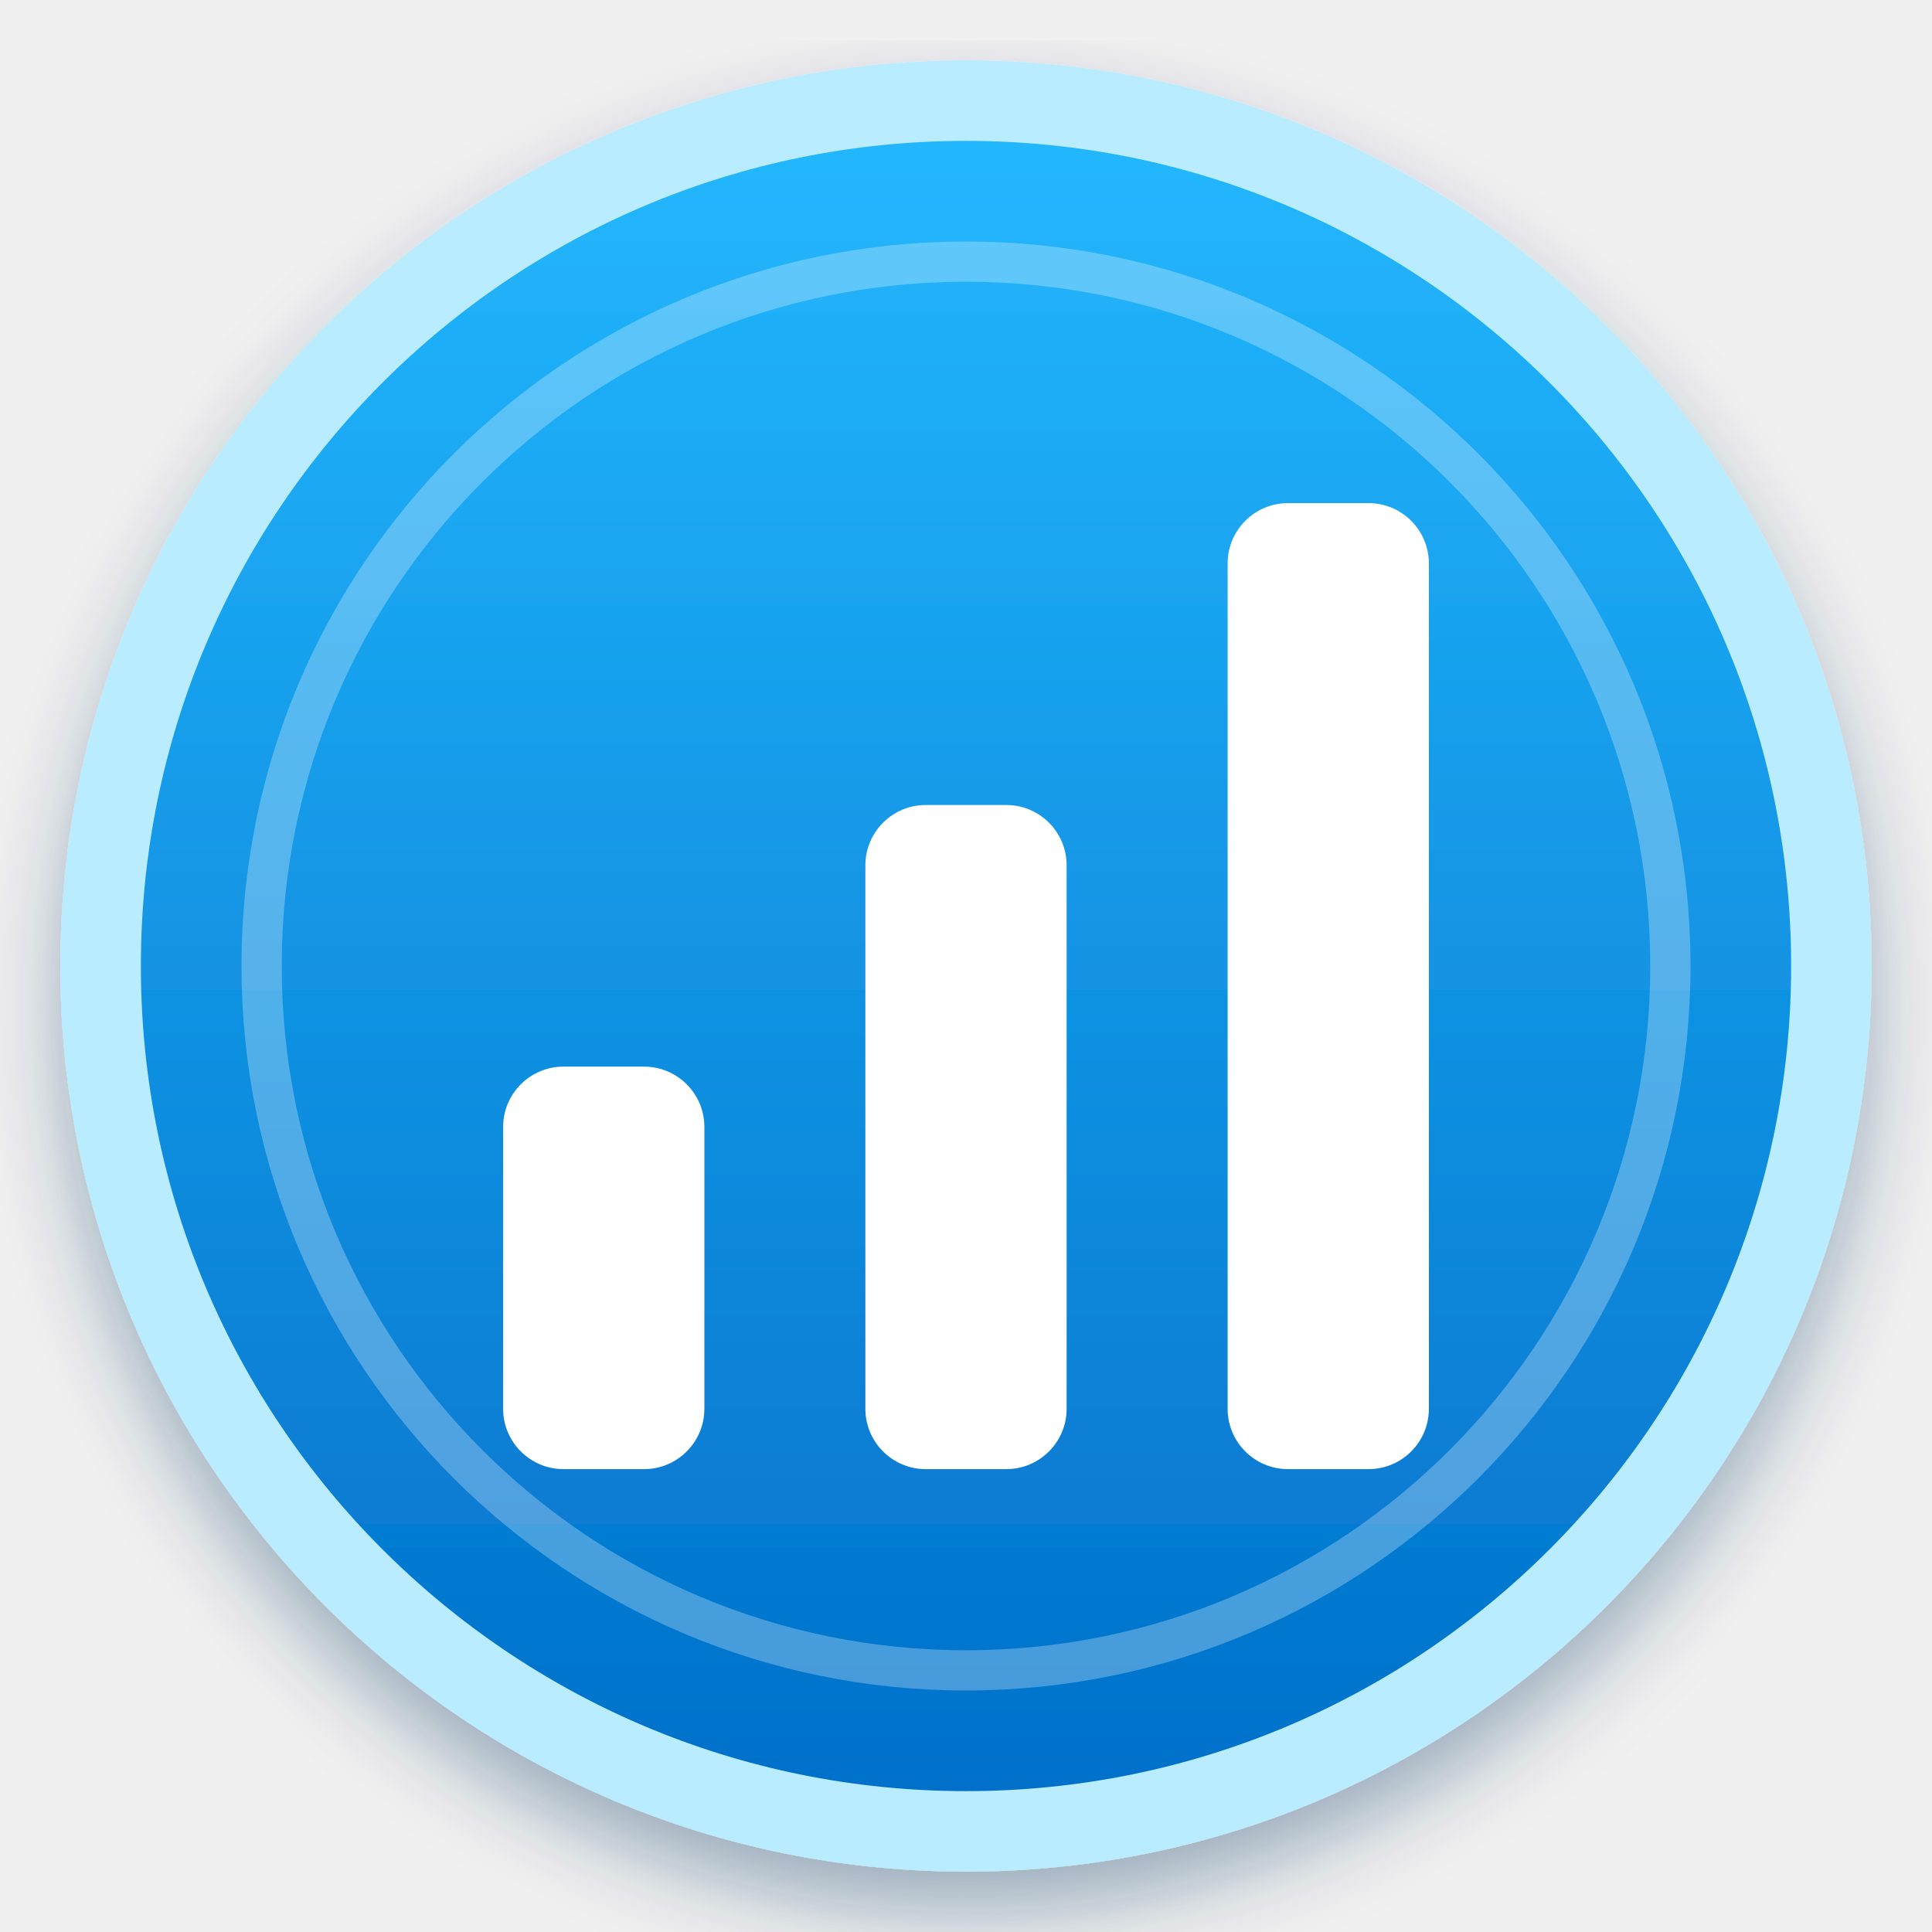
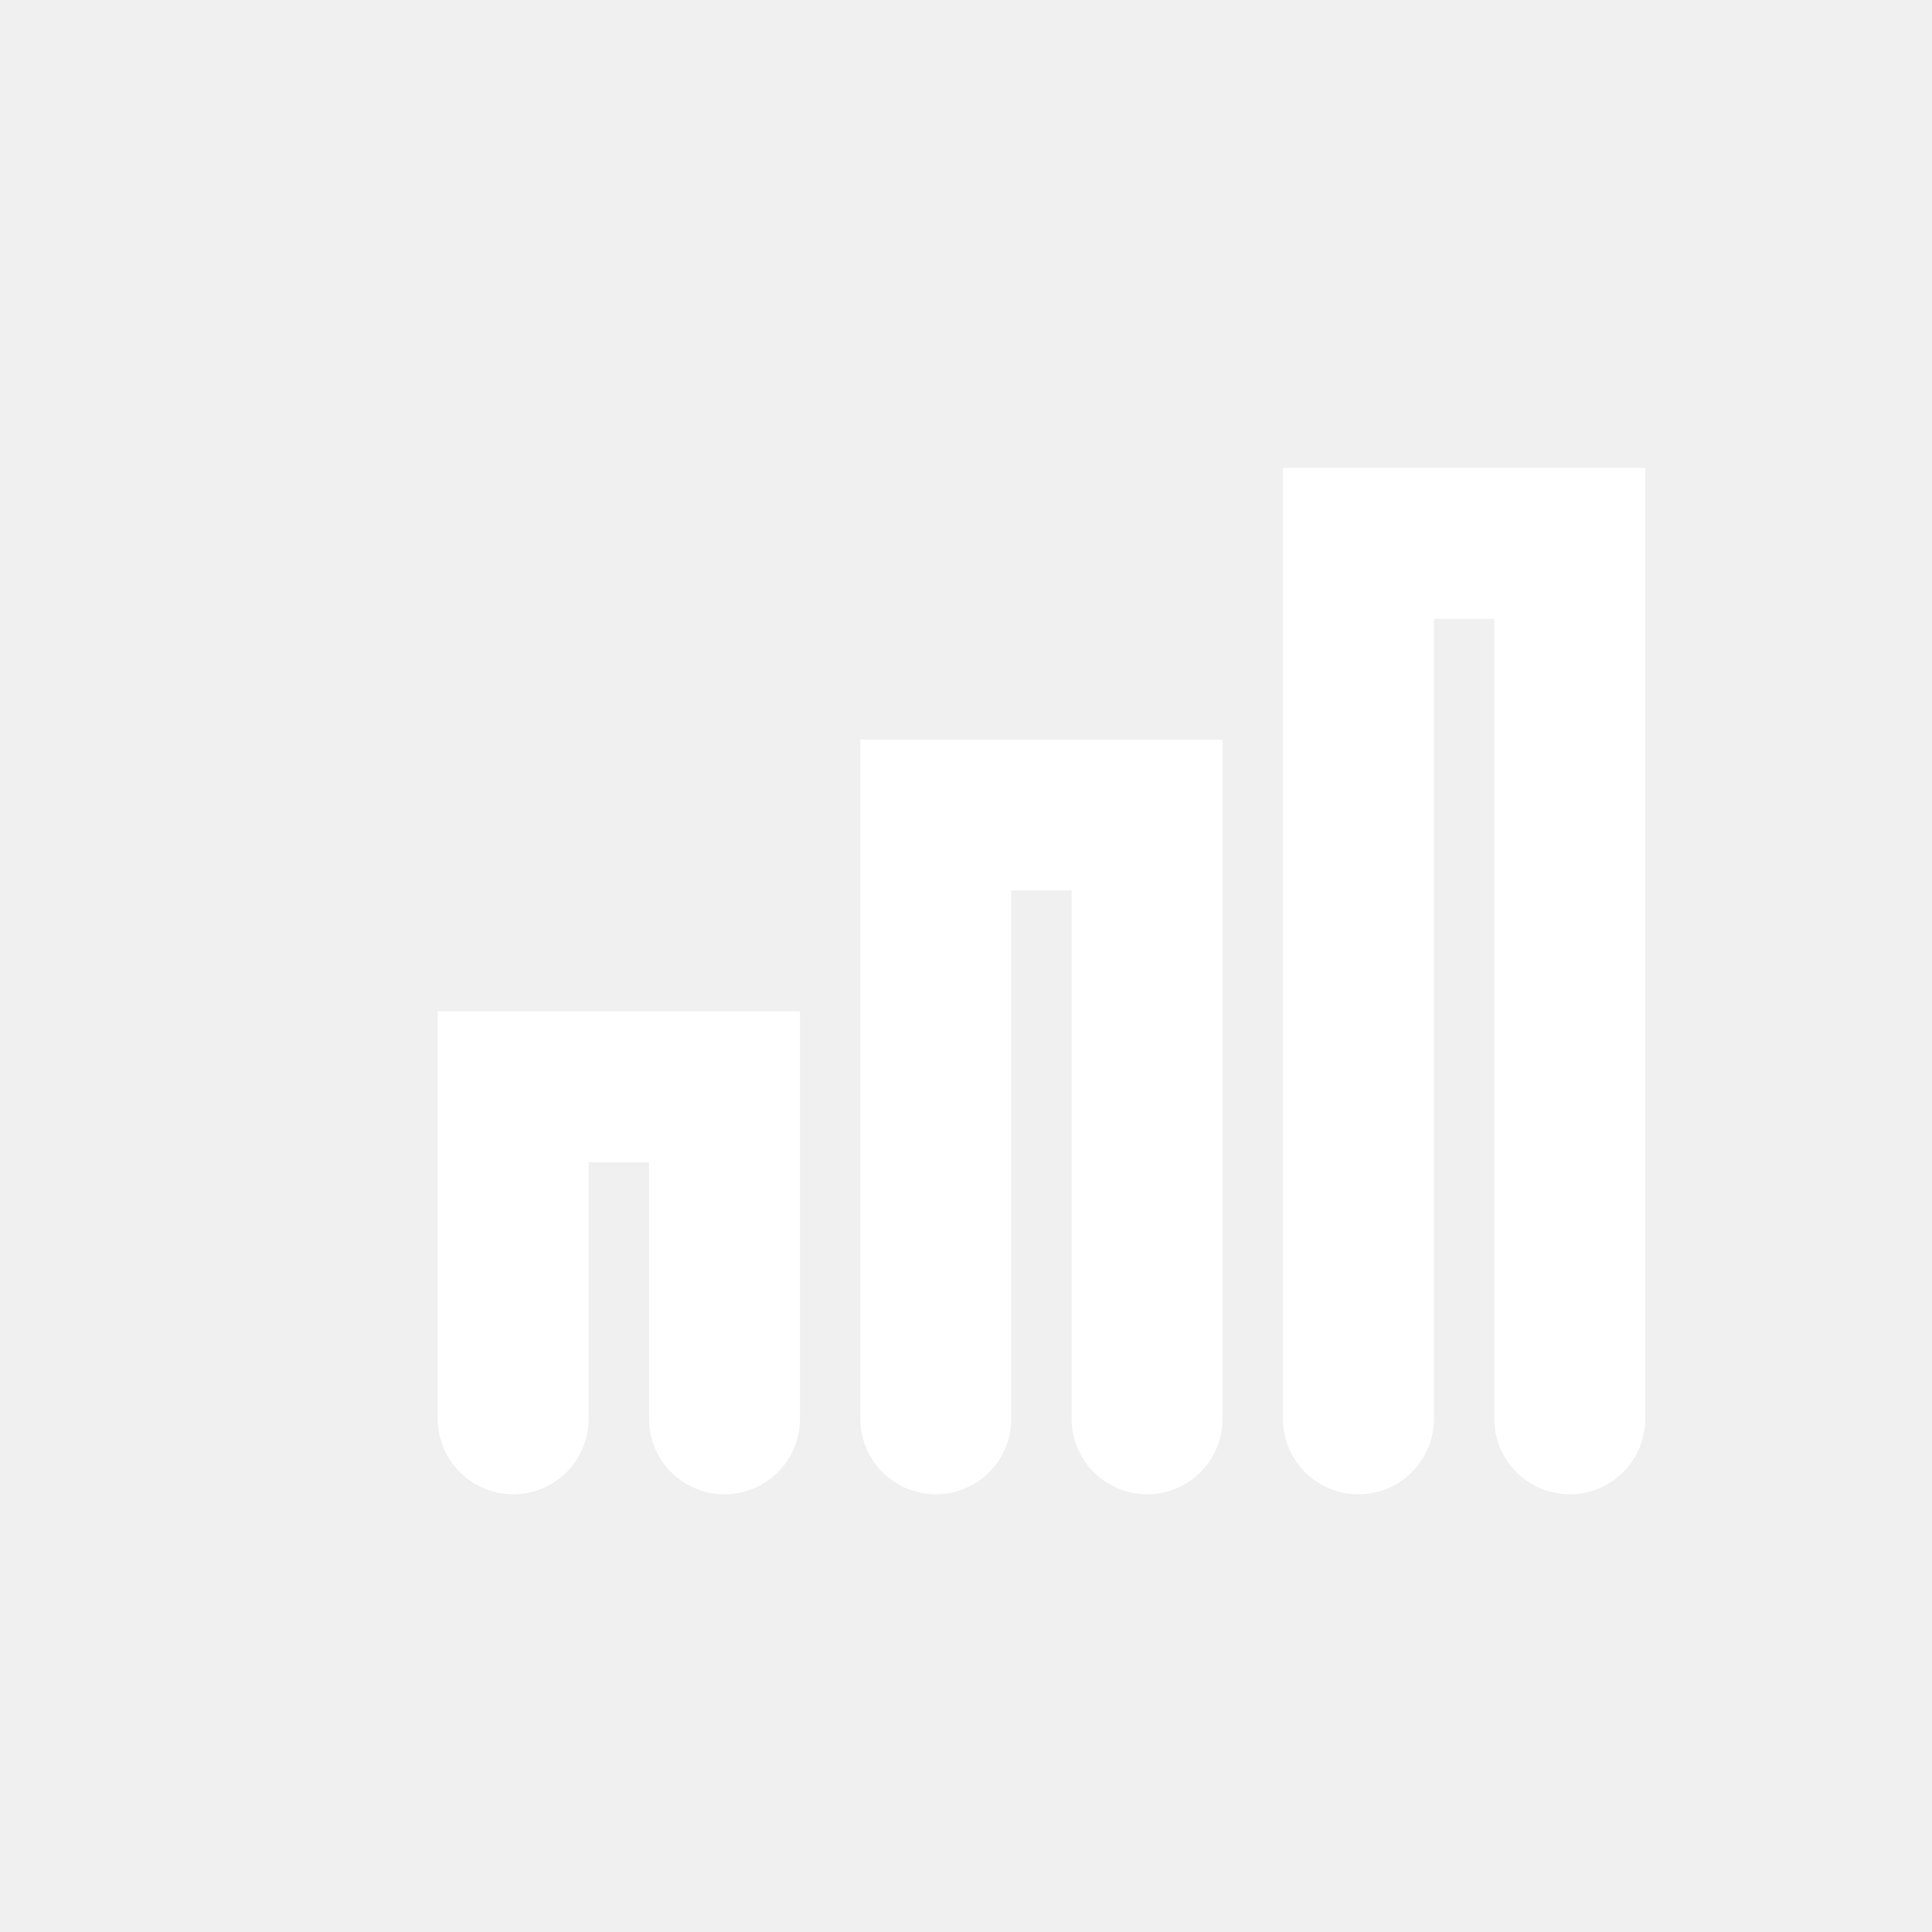
- <svg xmlns="http://www.w3.org/2000/svg" viewBox="0 0 96 96">
+ <svg xmlns="http://www.w3.org/2000/svg" viewBox="0 0 64 64" fill="none">
  <defs>
-     <linearGradient id="blue" x1="0" y1="0" x2="0" y2="1">
-       <stop offset="0" stop-color="#24b9ff" />
-       <stop offset="1" stop-color="#006ec8" />
+     <linearGradient id="b" x1="10" y1="6" x2="54" y2="58" gradientUnits="userSpaceOnUse">
+       <stop stop-color="#1EA7FF" />
+       <stop offset="1" stop-color="#05539D" />
    </linearGradient>
-     <linearGradient id="gold" x1="0" y1="0" x2="0" y2="1">
-       <stop offset="0" stop-color="#ffe86a" />
-       <stop offset="1" stop-color="#ffb600" />
+     <linearGradient id="y" x1="12" y1="8" x2="52" y2="58">
+       <stop stop-color="#FFE96A" />
+       <stop offset="1" stop-color="#F3B400" />
    </linearGradient>
-     <linearGradient id="orange" x1="0" y1="0" x2="0" y2="1">
-       <stop offset="0" stop-color="#ffb538" />
-       <stop offset="1" stop-color="#f07800" />
-     </linearGradient>
-     <linearGradient id="green" x1="0" y1="0" x2="0" y2="1">
-       <stop offset="0" stop-color="#25db93" />
-       <stop offset="1" stop-color="#00a96a" />
-     </linearGradient>
-     <linearGradient id="purple" x1="0" y1="0" x2="0" y2="1">
-       <stop offset="0" stop-color="#c467ff" />
-       <stop offset="1" stop-color="#7b24dc" />
-     </linearGradient>
-     <linearGradient id="red" x1="0" y1="0" x2="0" y2="1">
-       <stop offset="0" stop-color="#ff6577" />
-       <stop offset="1" stop-color="#e81244" />
-     </linearGradient>
-     <filter id="shadow" x="-30%" y="-30%" width="160%" height="160%">
-       <feDropShadow dx="0" dy="2" stdDeviation="2" flood-color="#003863" flood-opacity=".35" />
-     </filter>
  </defs>
-   <circle cx="48" cy="48" r="43" fill="url(#blue)" stroke="#b9ecff" stroke-width="4" filter="url(#shadow)" />
-   <circle cx="48" cy="48" r="35" fill="none" stroke="#fff" stroke-opacity=".28" stroke-width="2" />
-   <rect x="25" y="53" width="10" height="20" rx="3" fill="#fff" />
-   <rect x="43" y="40" width="10" height="33" rx="3" fill="#fff" />
-   <rect x="61" y="25" width="10" height="48" rx="3" fill="#fff" />
+   <path d="M17 47V36h7v11m7 0V27h7v20m7 0V18h7v29" stroke="white" stroke-width="5" stroke-linecap="round" />
</svg>
